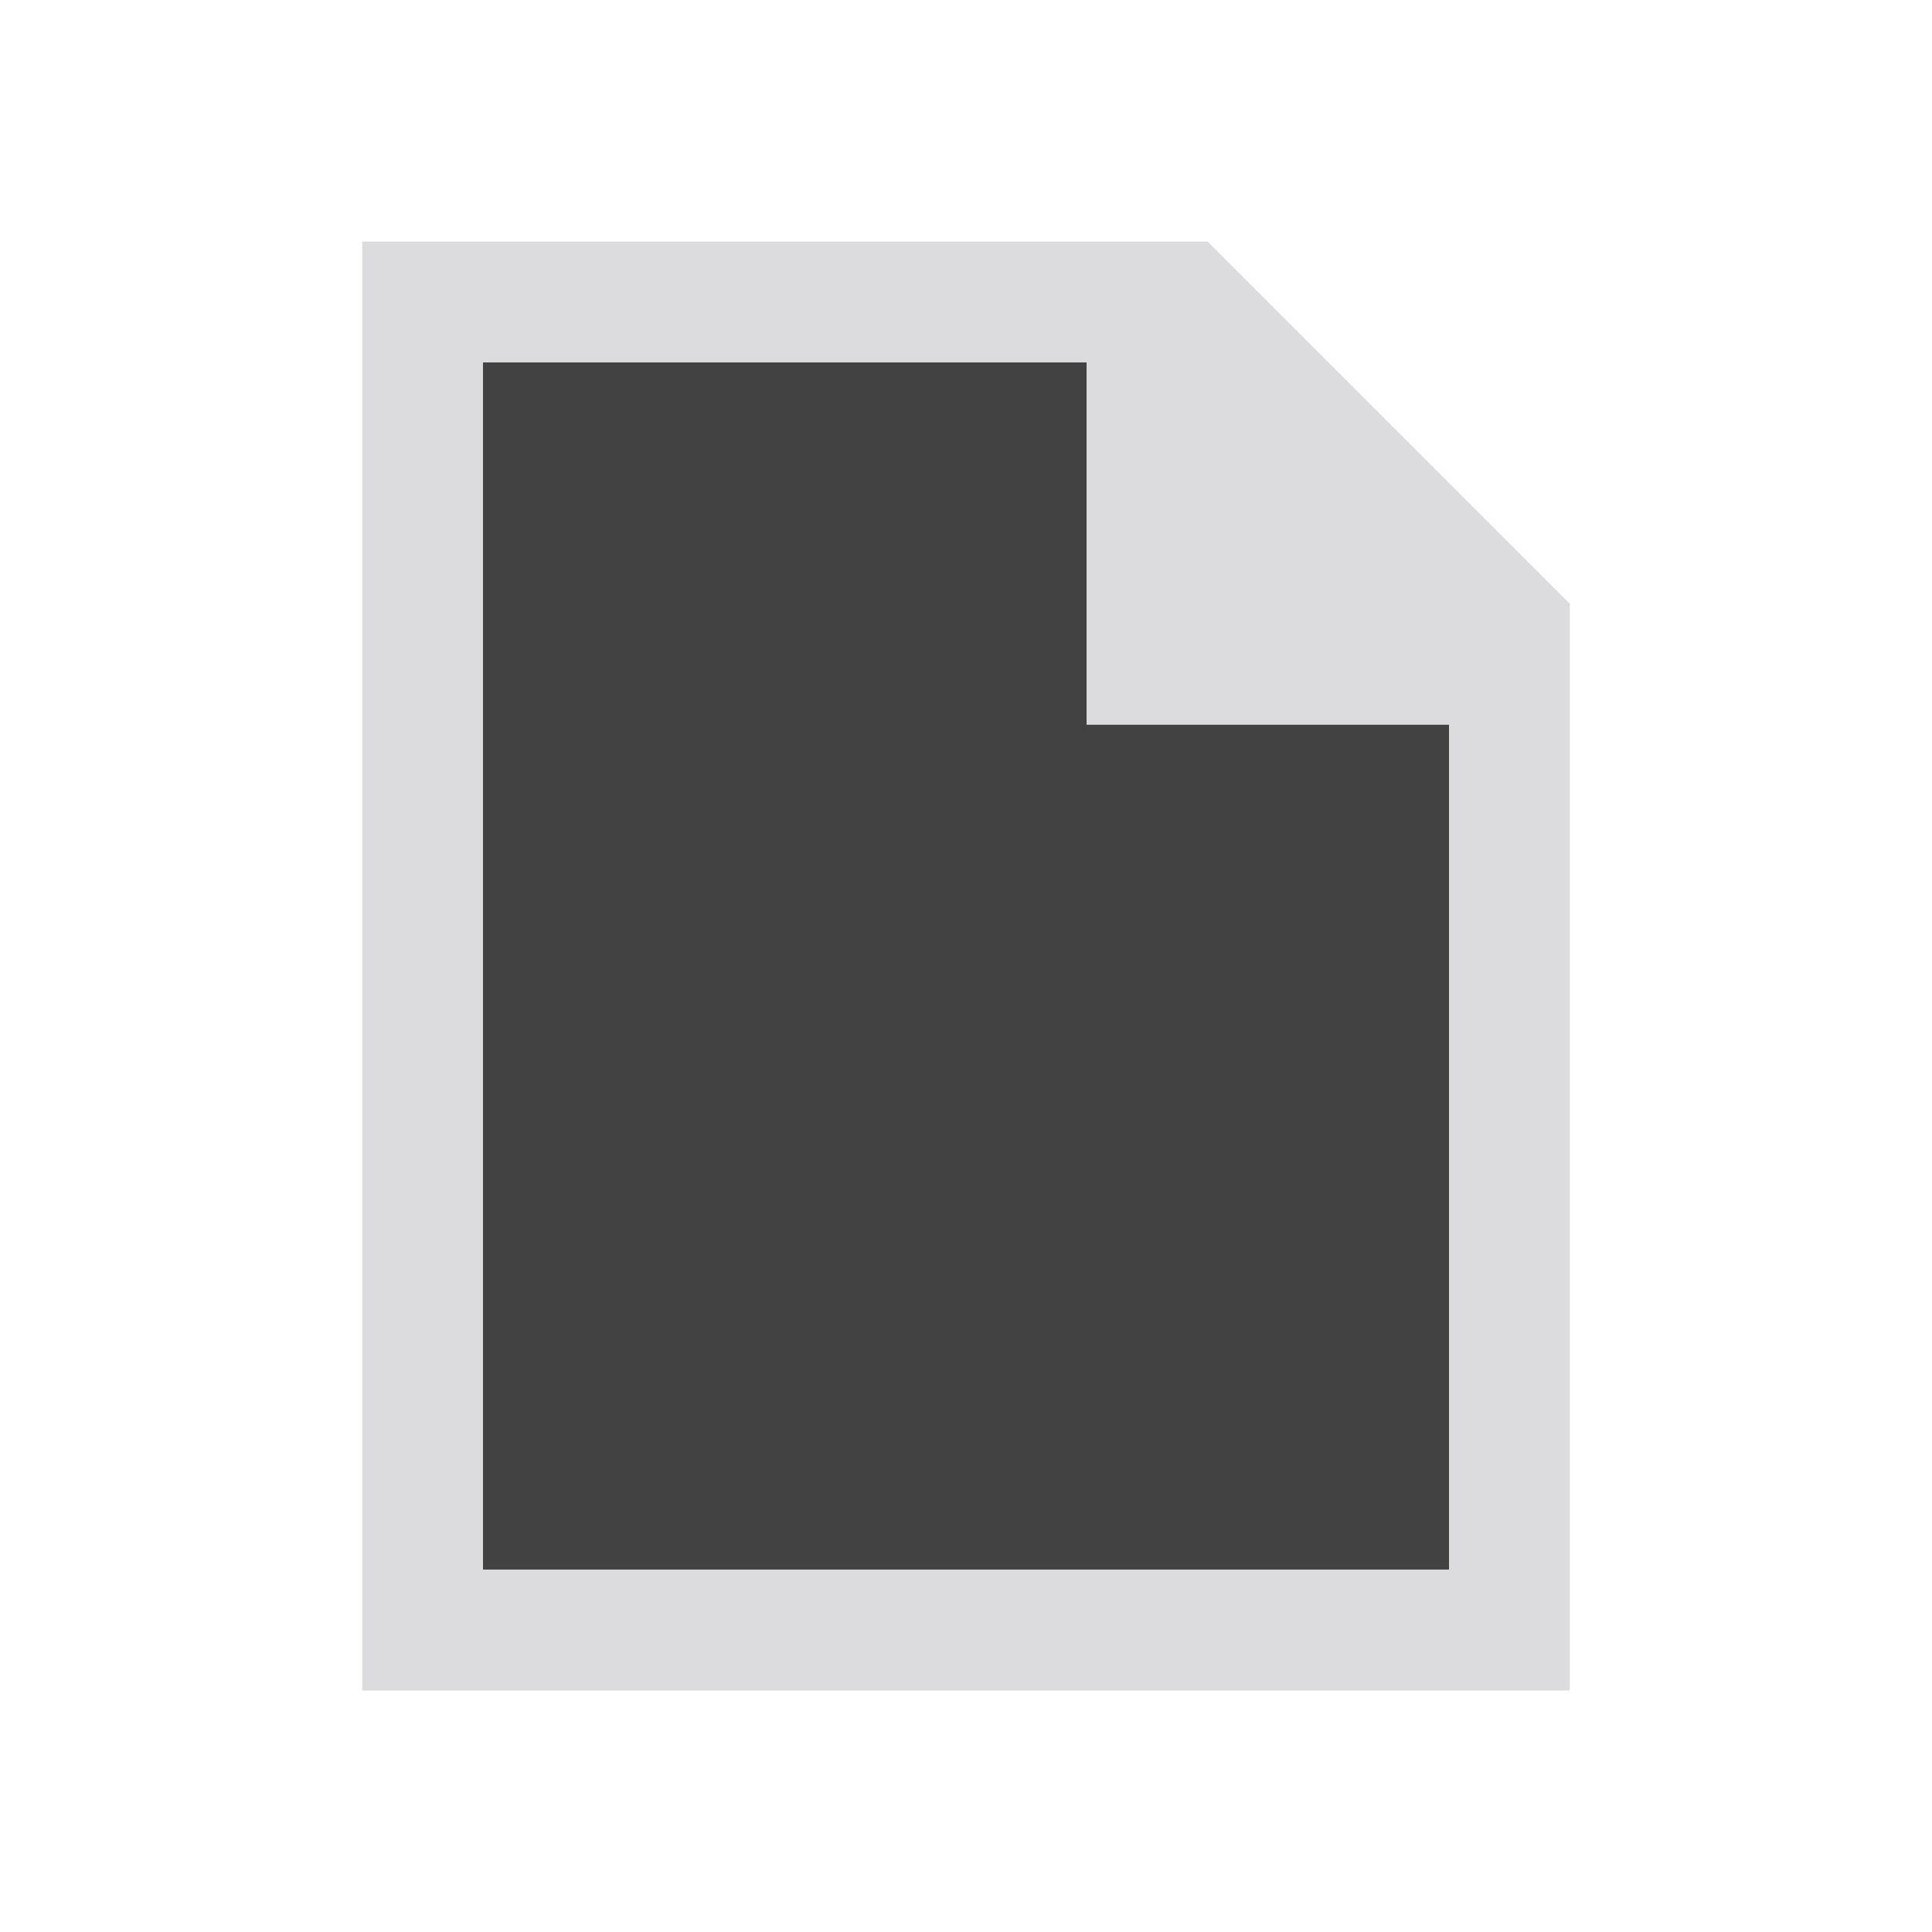
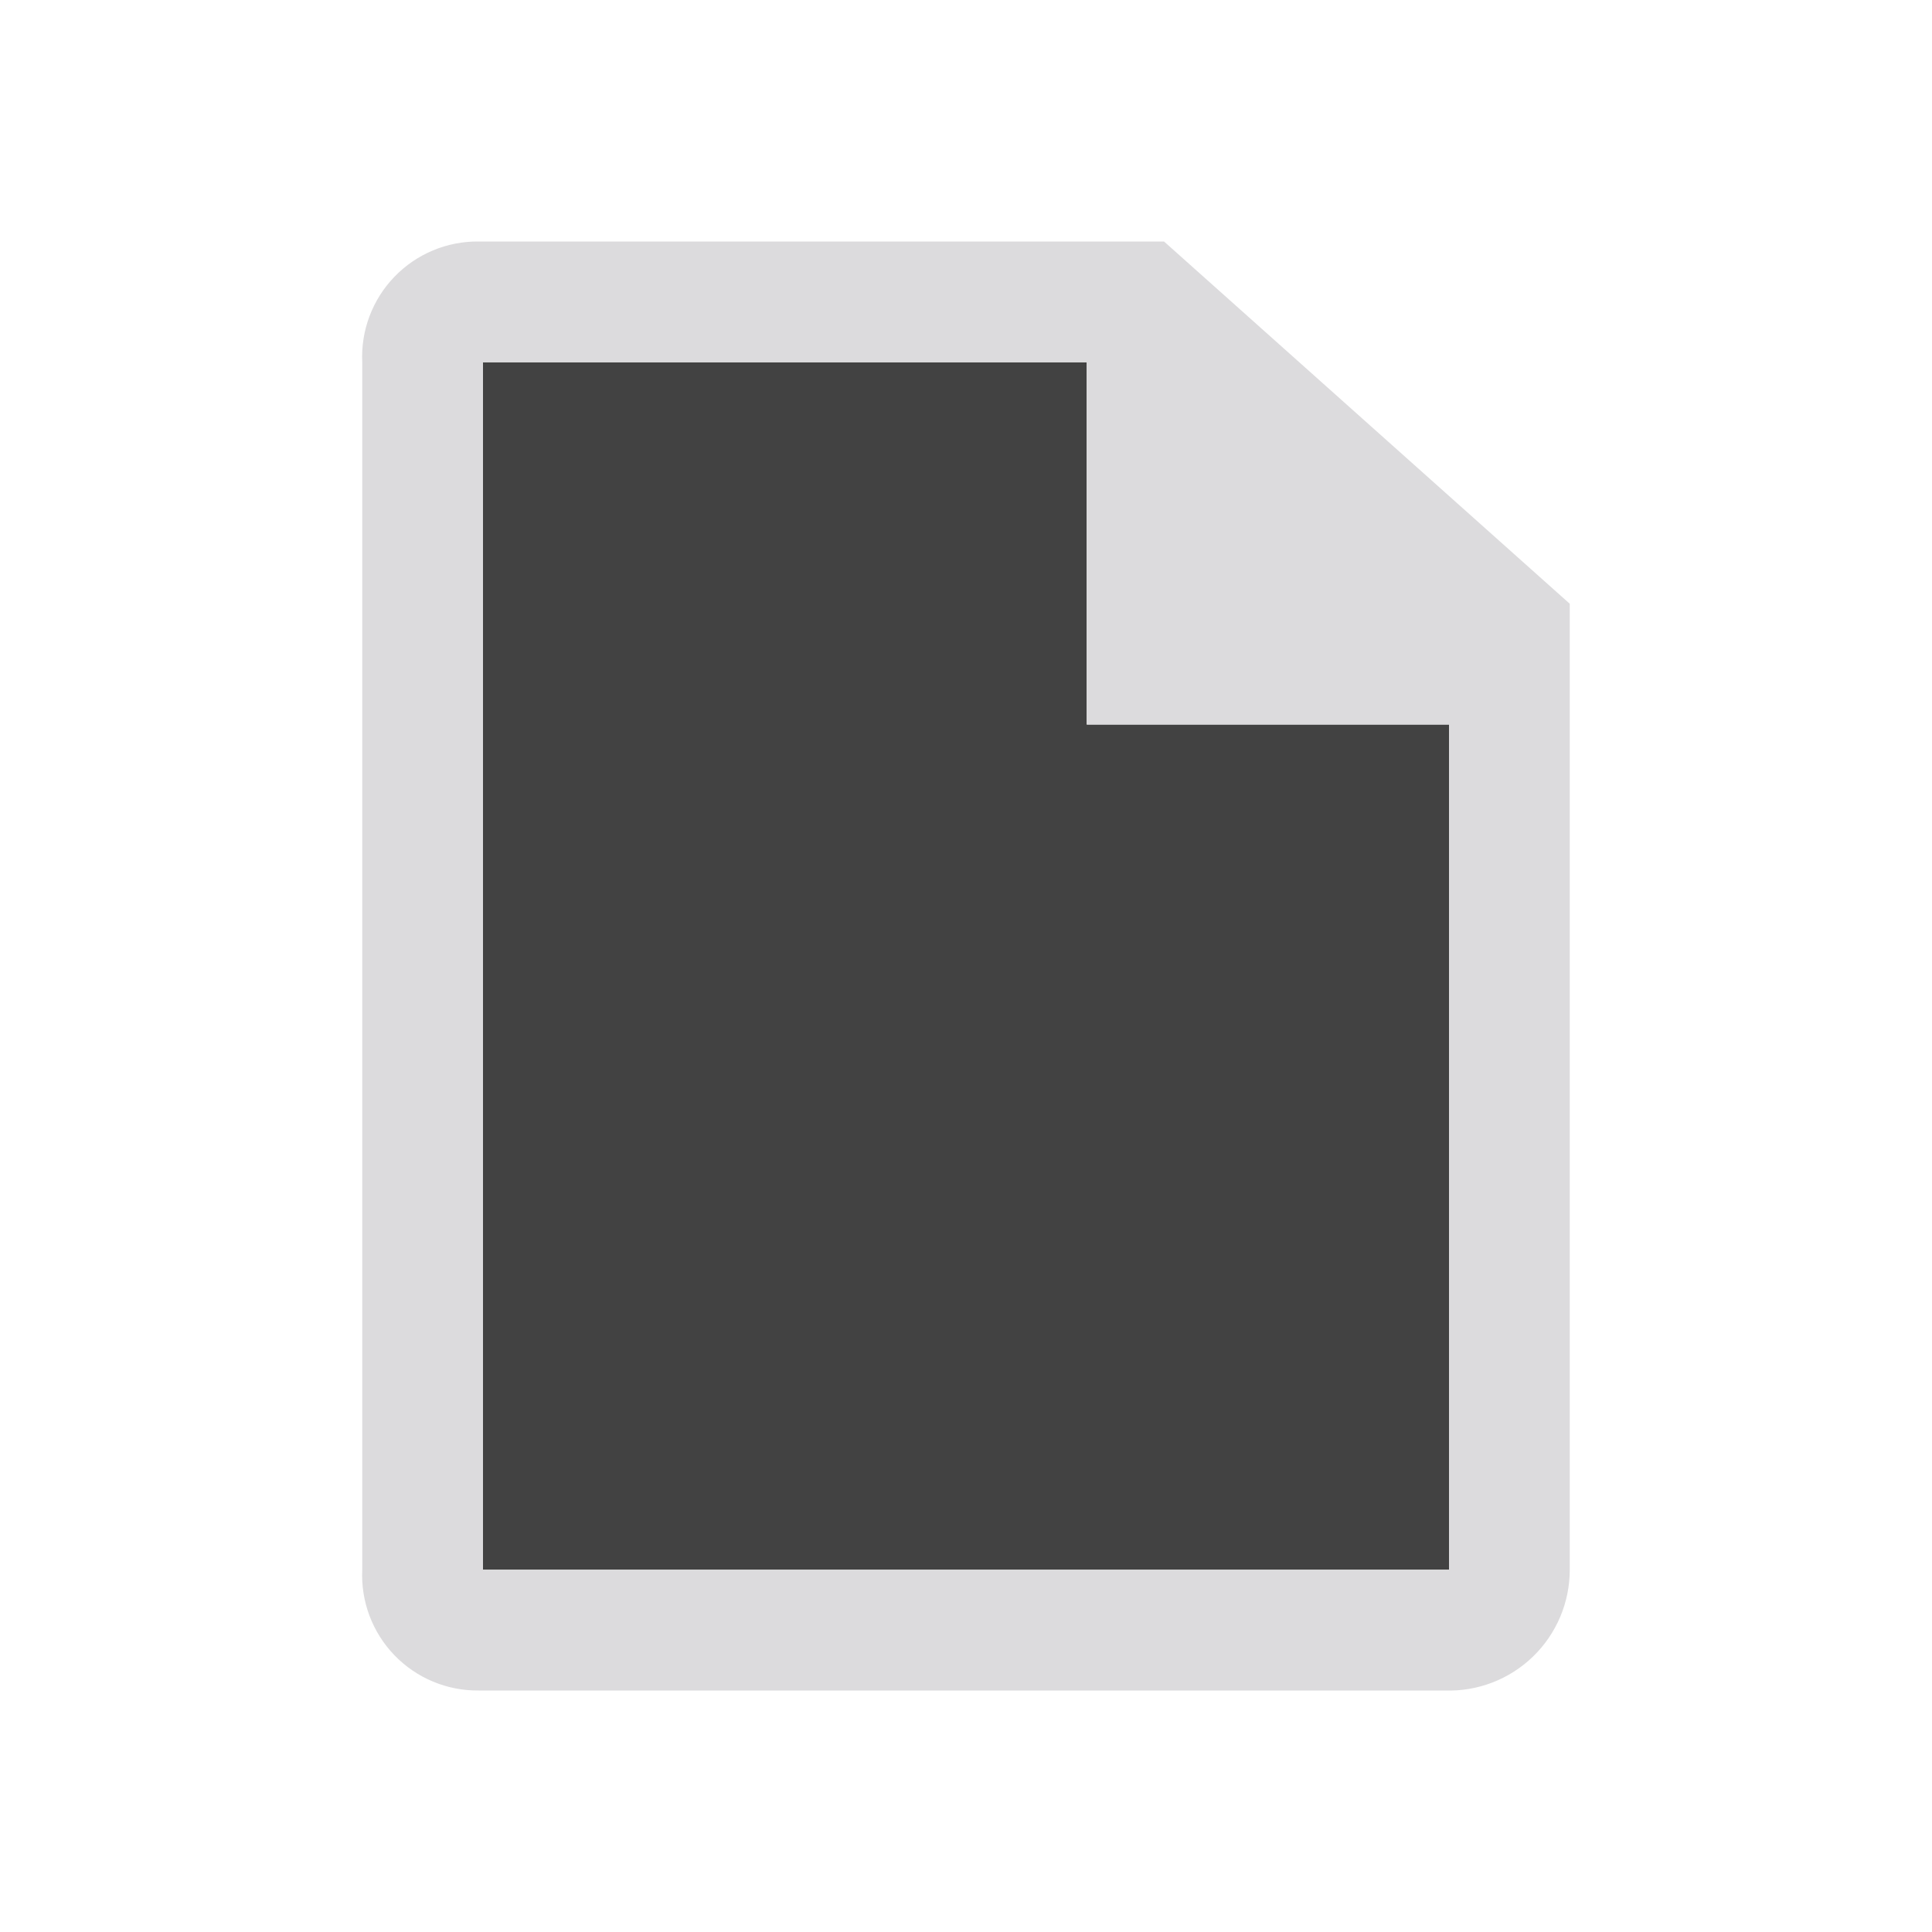
<svg xmlns="http://www.w3.org/2000/svg" viewBox="0 0 32 32">
  <defs>
    <style>.a{fill:#424242;}.b{fill:#dcdbdd;}</style>
  </defs>
  <polygon class="a" points="8 6 18 6 18 12 24 12 24 26 8 26 8 6" />
-   <path class="b" d="M20,4H6V28H26V10Zm4,22H8V6H18v6h6Z" />
+   <path class="b" d="M19.28,4H7.93A1.91,1.91,0,0,0,6,6V26a1.91,1.91,0,0,0,1.93,2h16A2,2,0,0,0,26,26V10ZM24,26H8V6H18v6h6Z" />
</svg>
